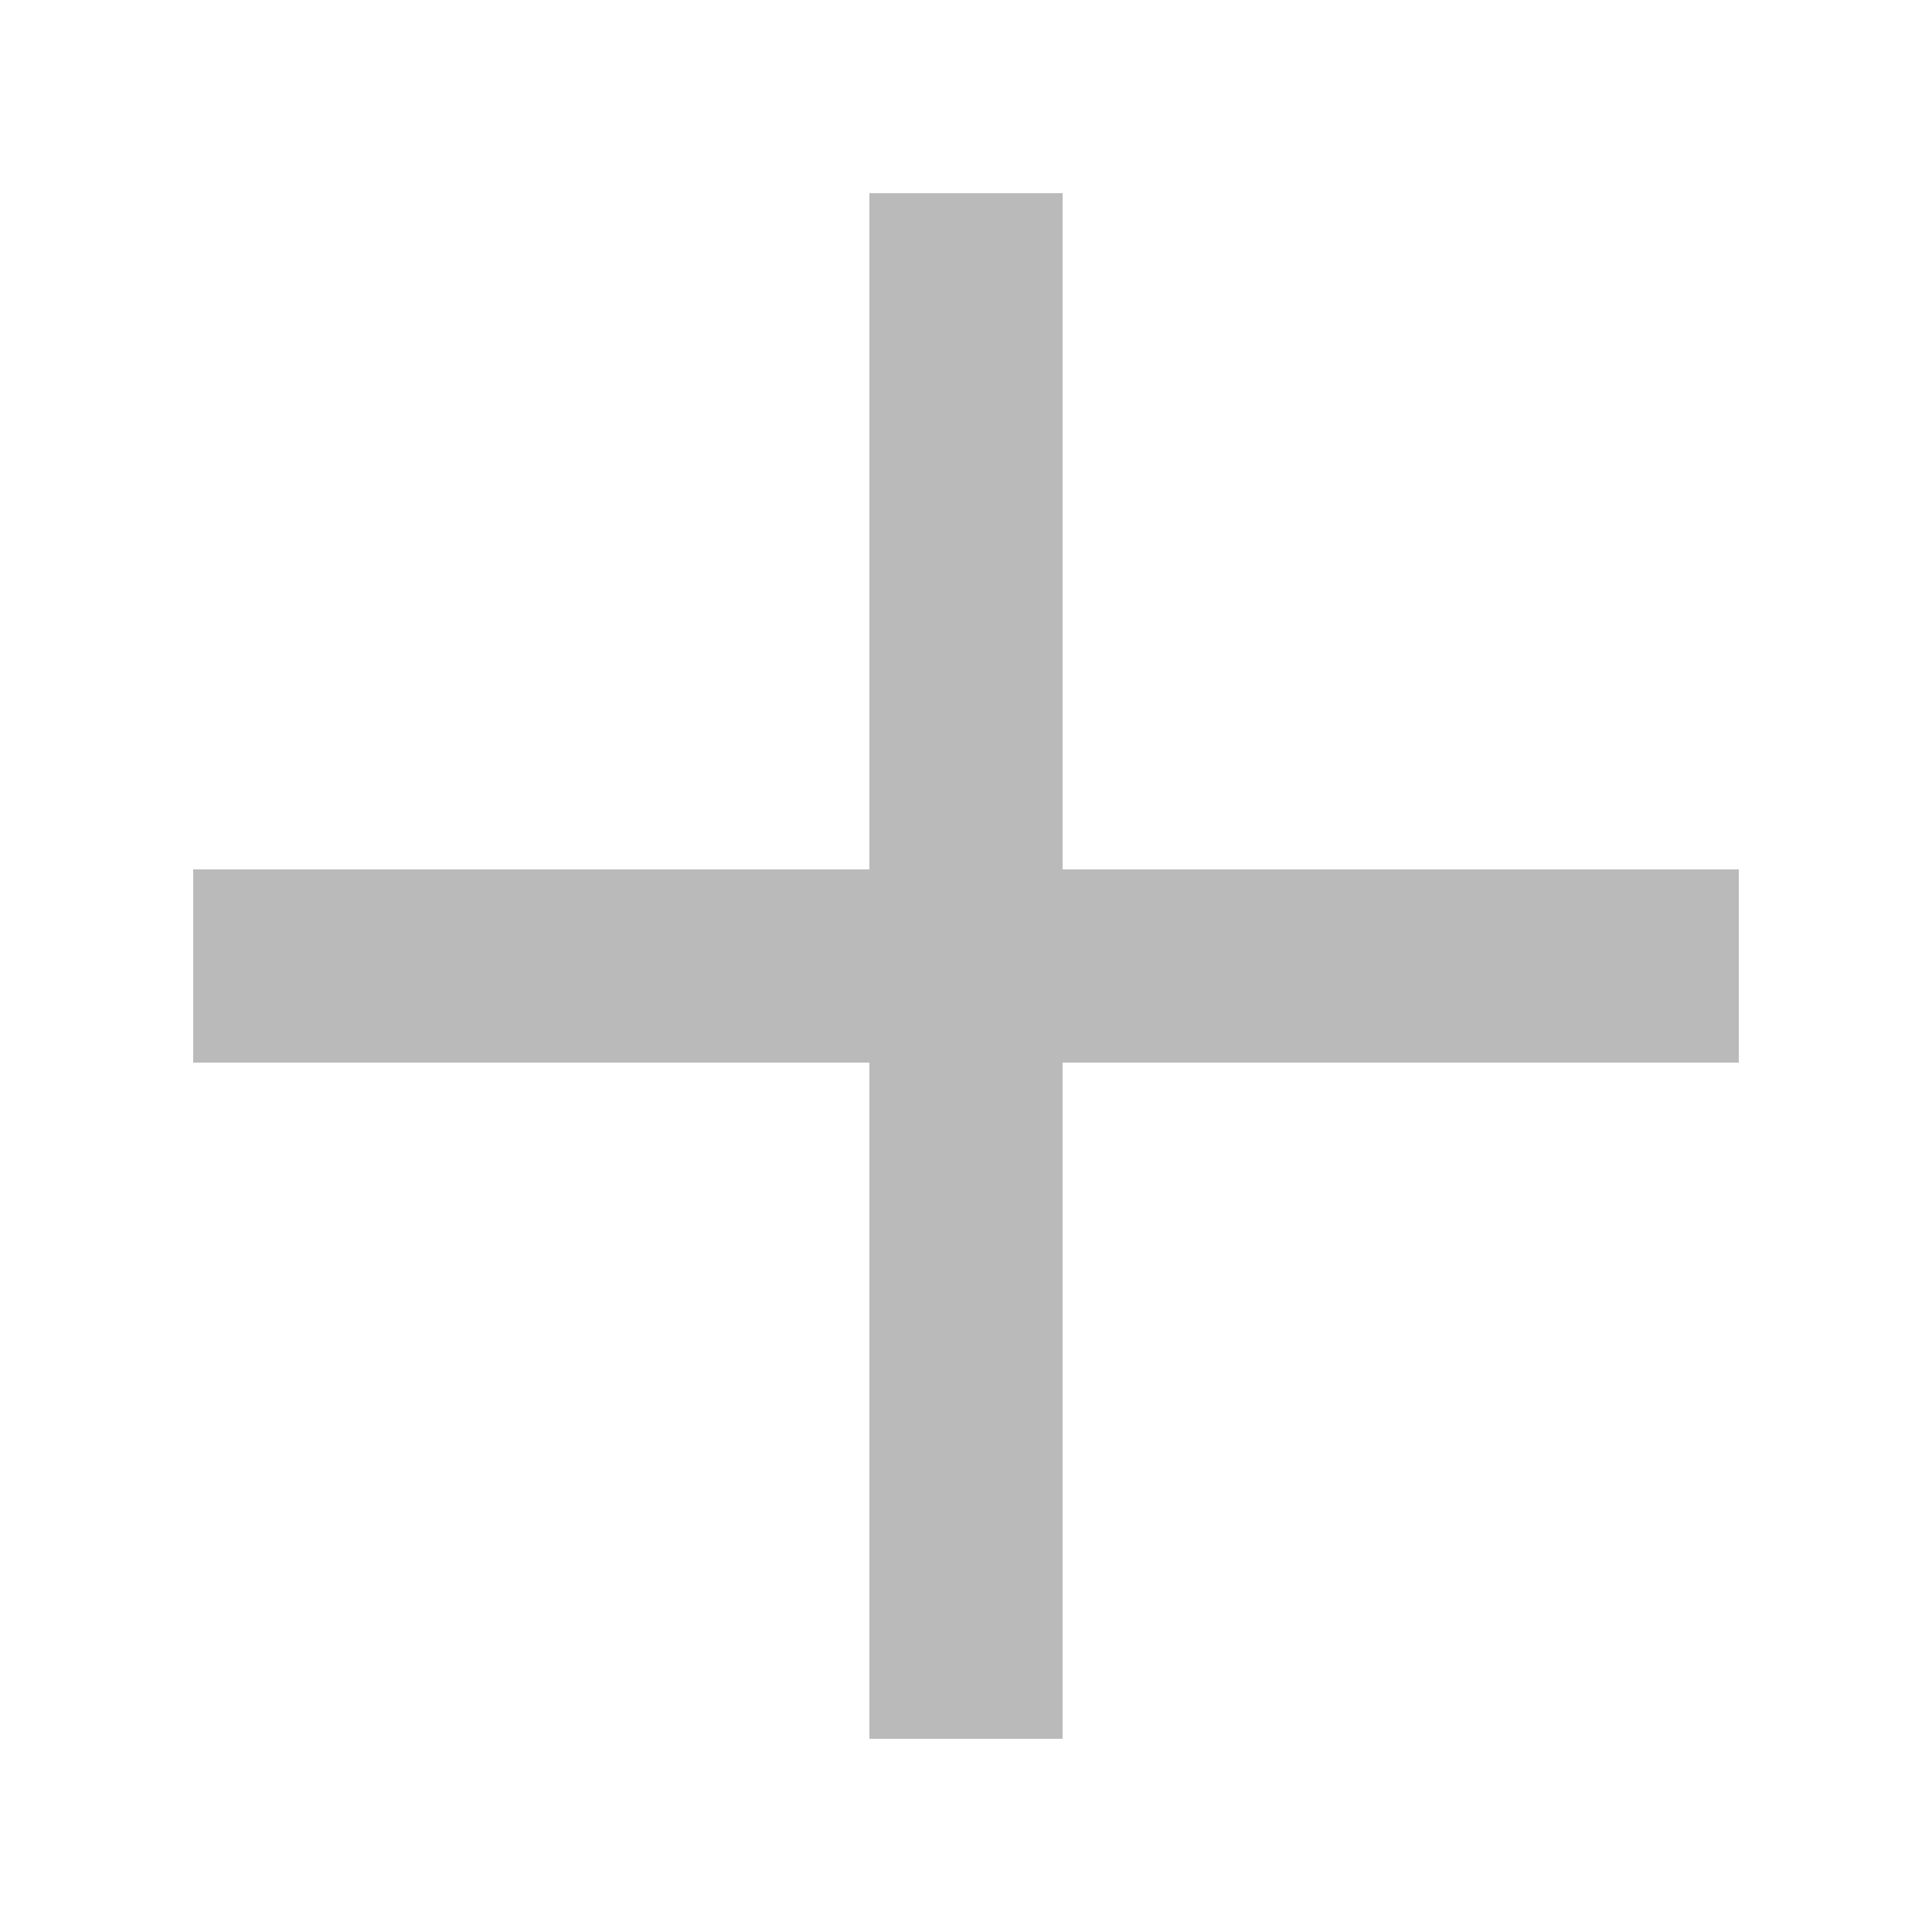
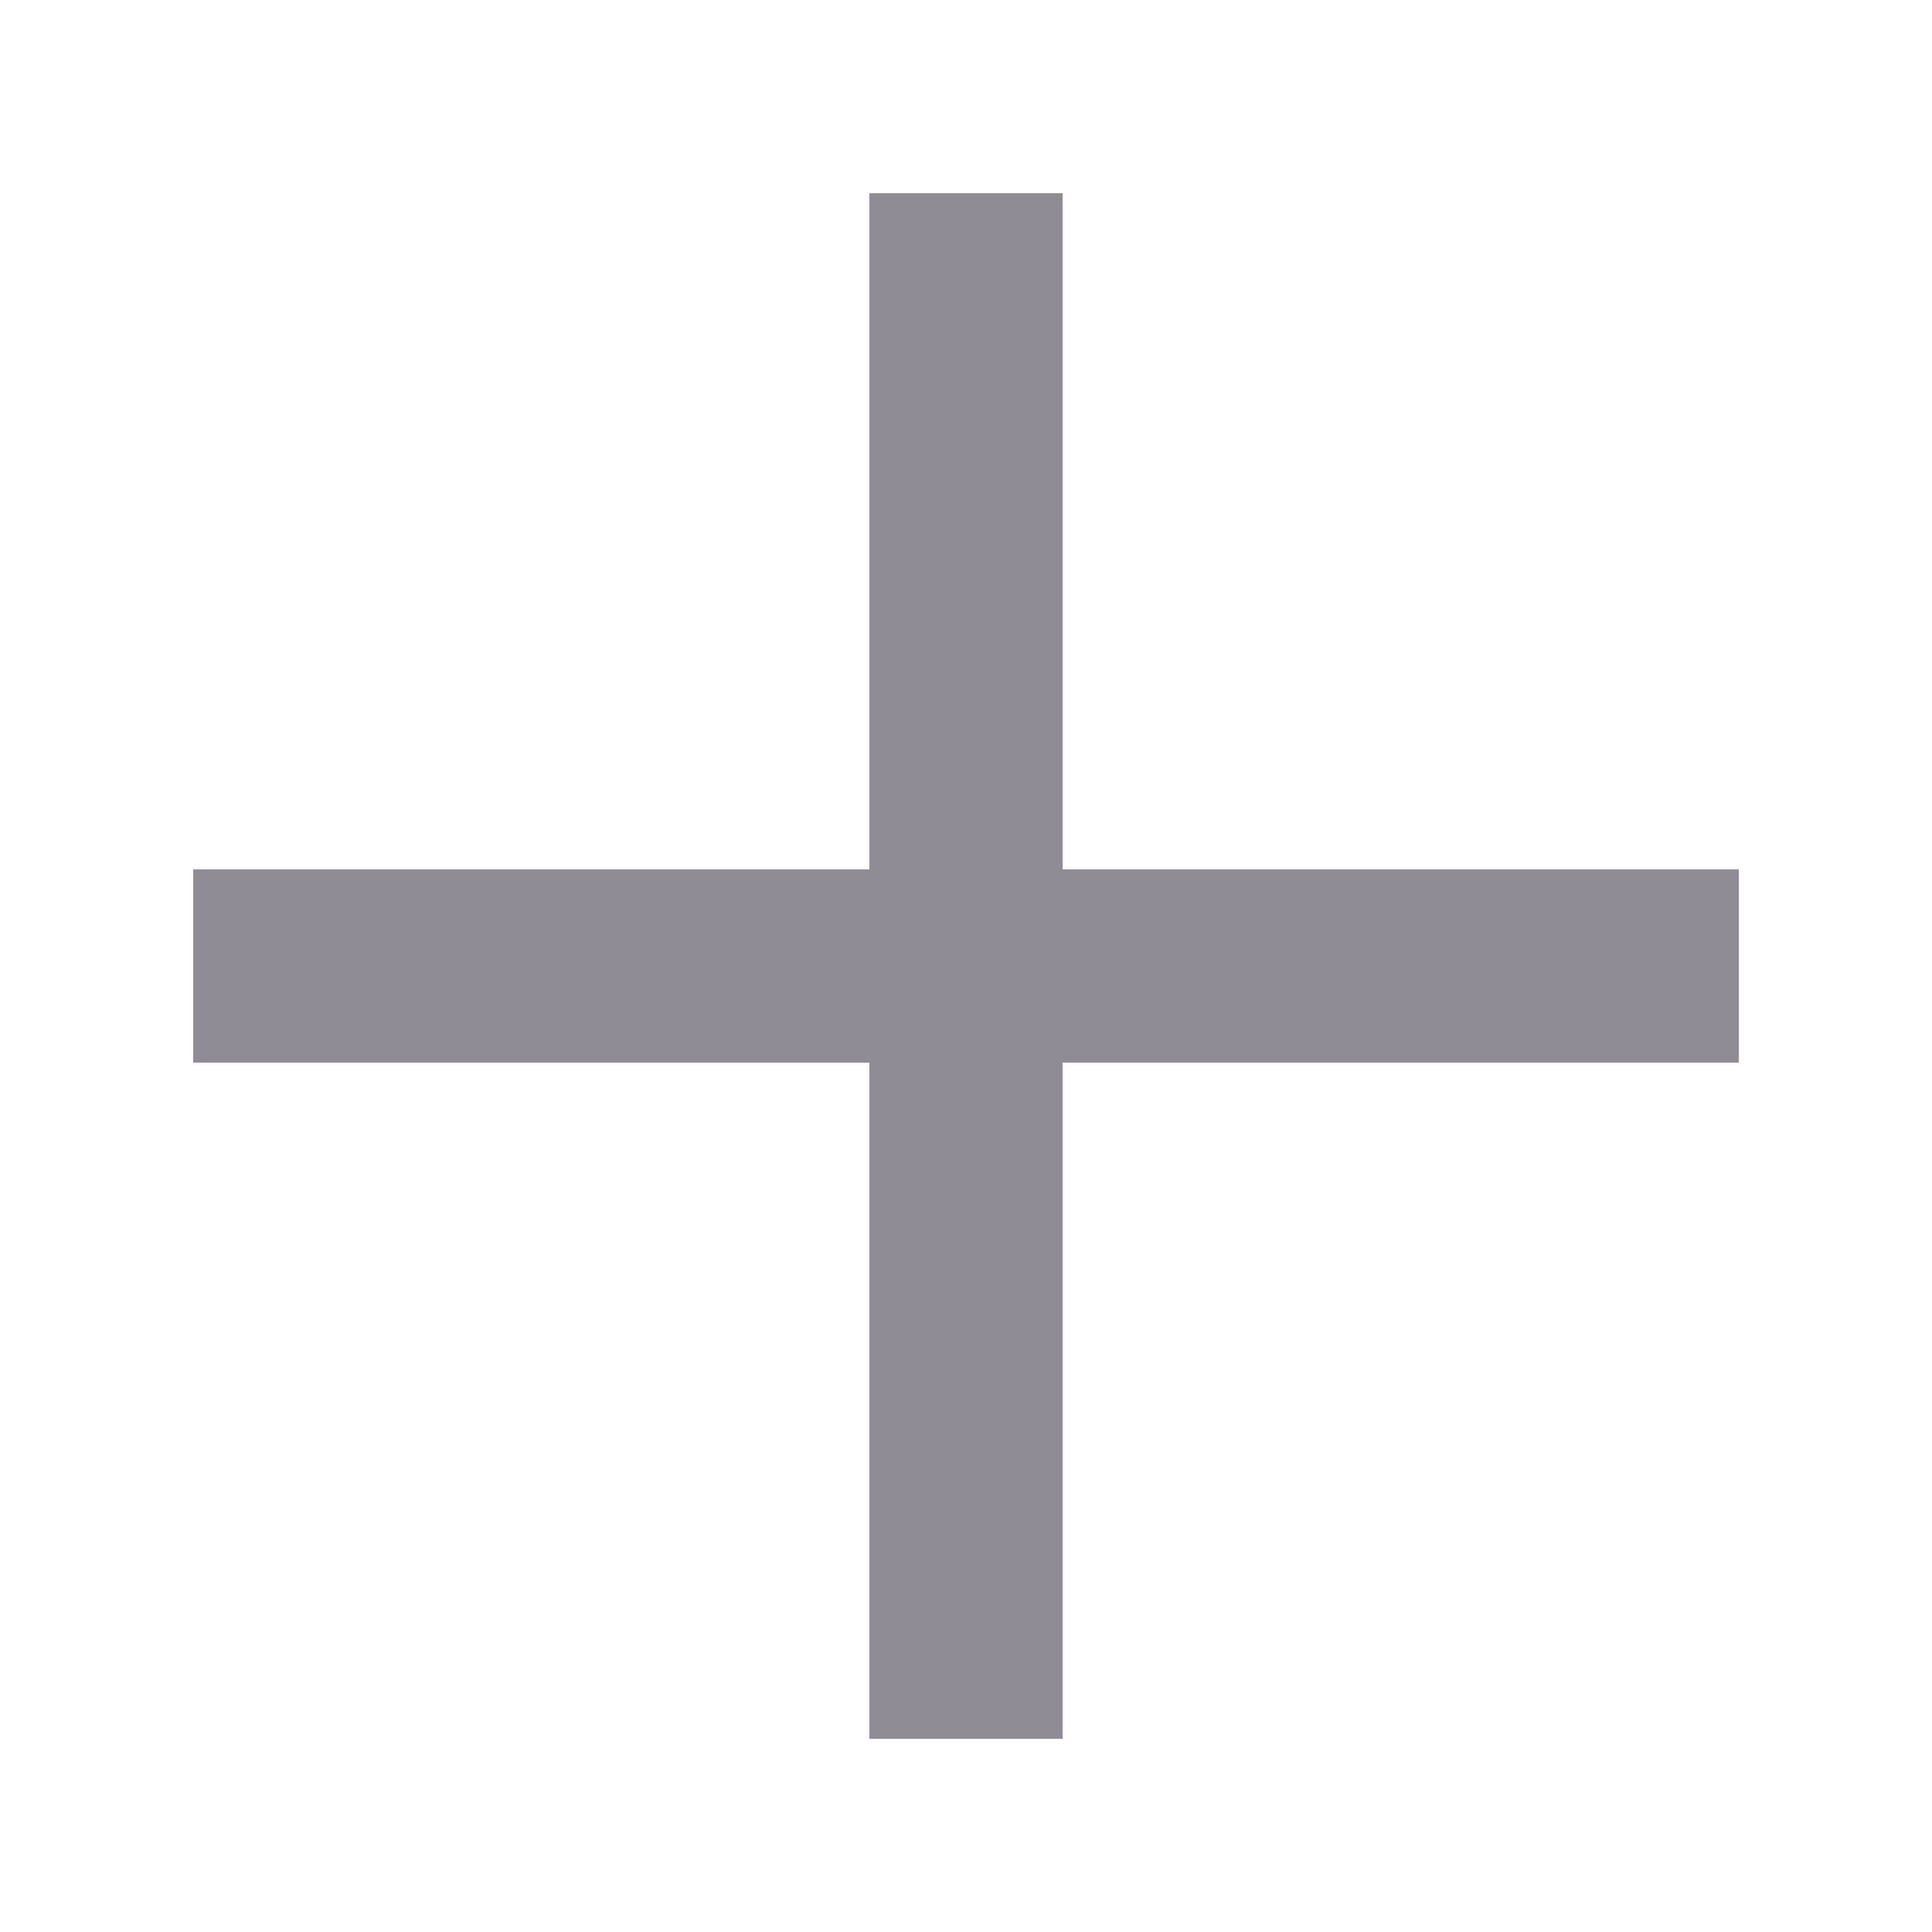
<svg xmlns="http://www.w3.org/2000/svg" id="ic-add" width="20" height="20" viewBox="0 0 20 20">
  <defs>
    <style type="text/css">
-             .cls-1{fill:#bababa}.cls-2{fill:none}
+             .cls-1{fill:#908c96}.cls-2{fill:none}
        </style>
  </defs>
  <path id="Path_18916" d="M18 9h-7V2H9v7H2v2h7v7h2v-7h7z" class="cls-1" data-name="Path 18916" />
  <path id="Rectangle_4529" d="M0 0h20v20H0z" class="cls-2" data-name="Rectangle 4529" />
</svg>
